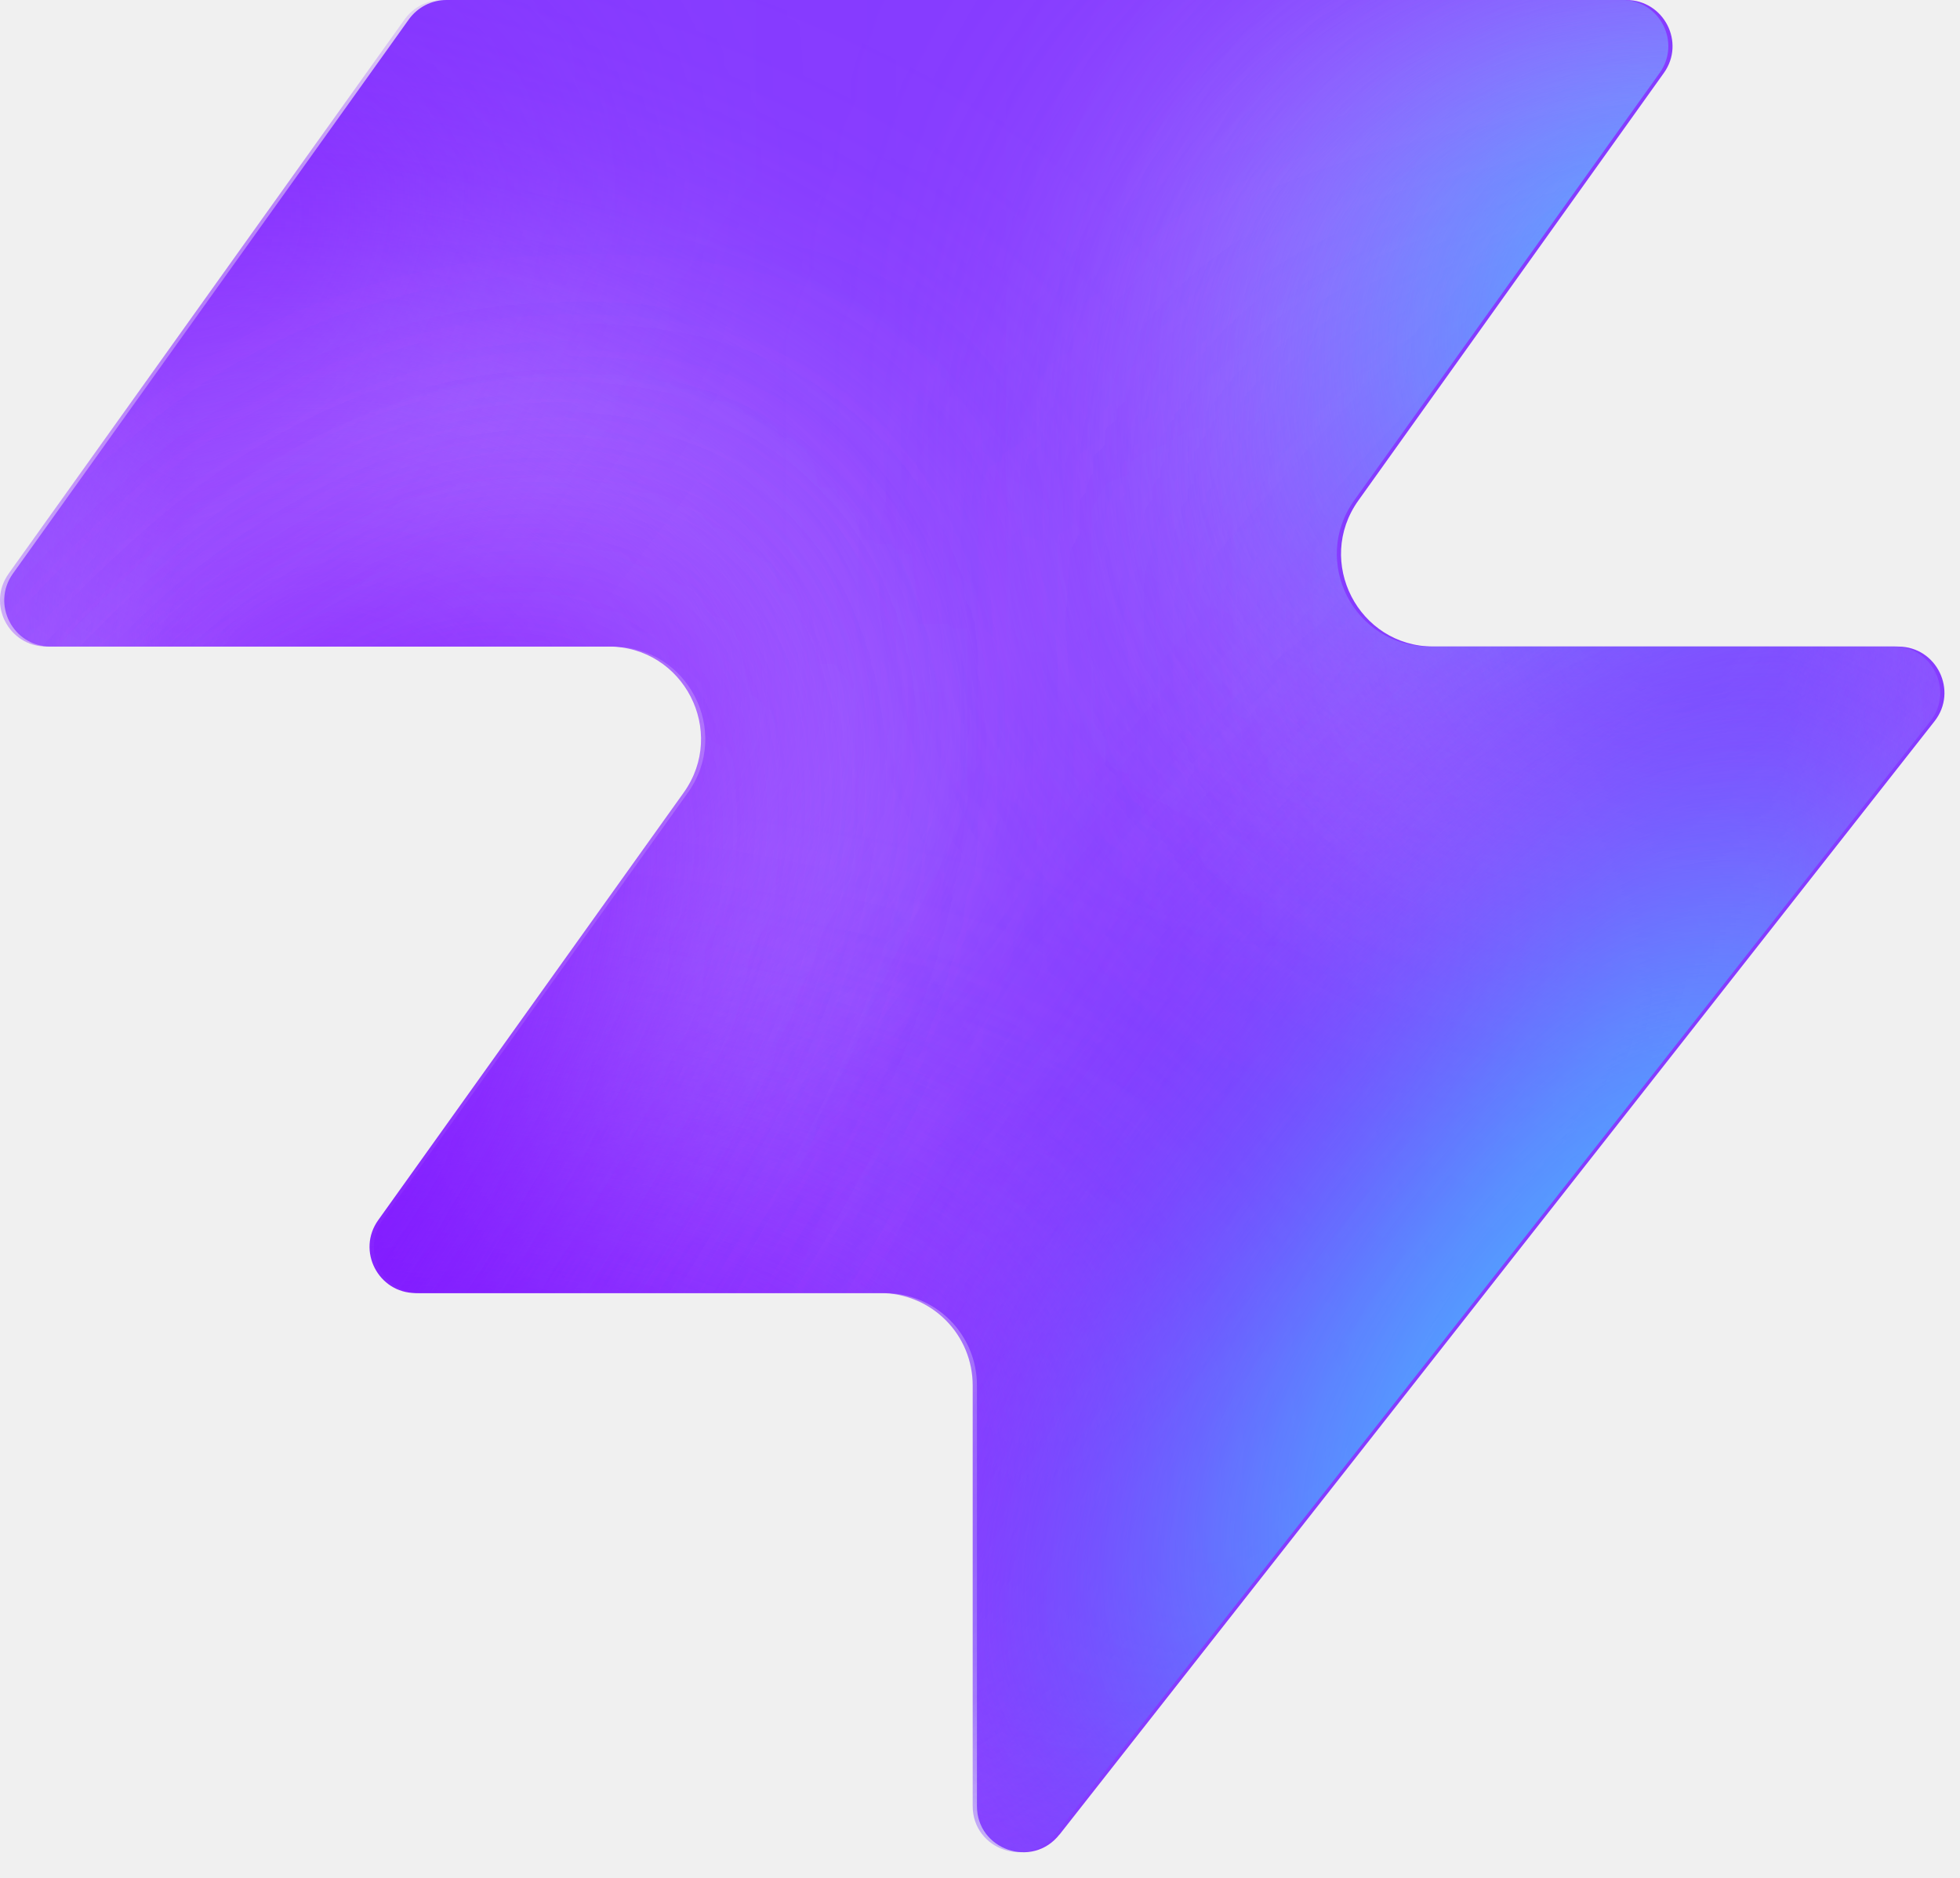
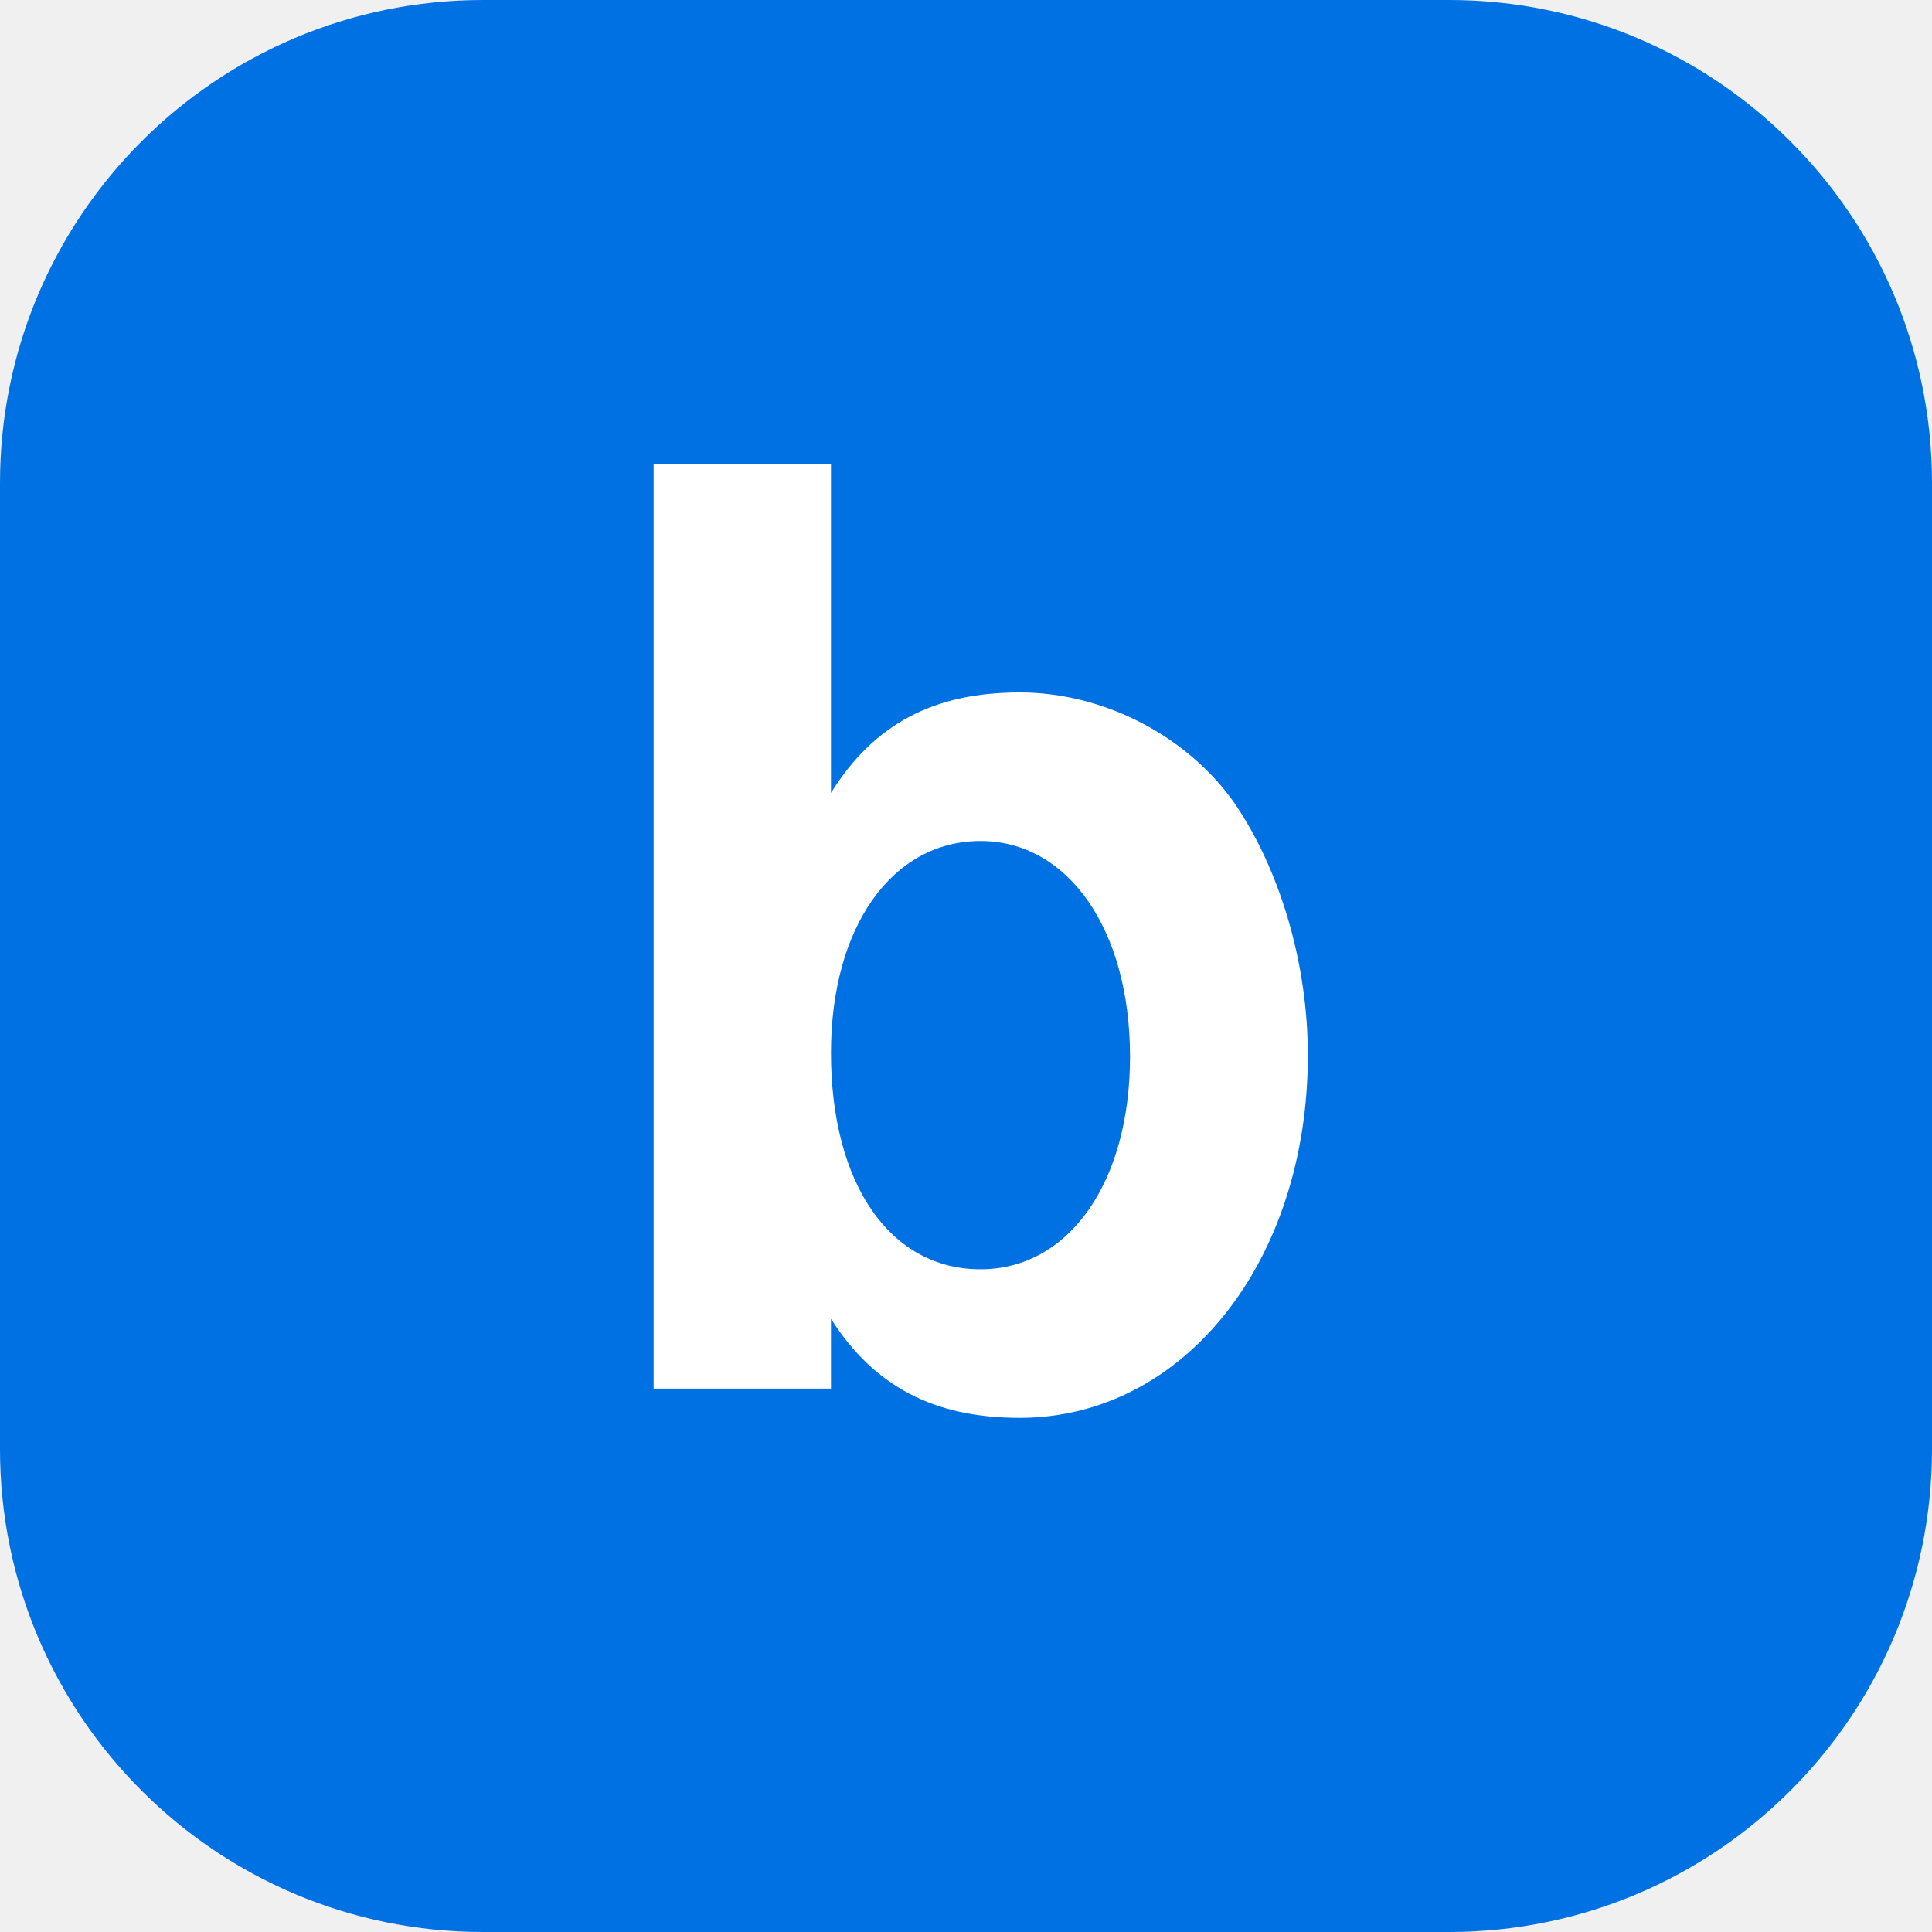
- <svg xmlns="http://www.w3.org/2000/svg" width="48" height="46" fill="none" viewBox="0 0 48 46">
-   <path fill="#863bff" d="M25.946 44.938c-.664.845-2.021.375-2.021-.698V33.937a2.26 2.26 0 0 0-2.262-2.262H10.287c-.92 0-1.456-1.04-.92-1.788l7.48-10.471c1.07-1.497 0-3.578-1.842-3.578H1.237c-.92 0-1.456-1.04-.92-1.788L10.013.474c.214-.297.556-.474.92-.474h28.894c.92 0 1.456 1.04.92 1.788l-7.48 10.471c-1.07 1.498 0 3.579 1.842 3.579h11.377c.943 0 1.473 1.088.89 1.83L25.947 44.94z" style="fill:#863bff;fill:color(display-p3 .525 .23 1);fill-opacity:1" />
-   <mask id="a" width="48" height="46" x="0" y="0" maskUnits="userSpaceOnUse" style="mask-type:alpha">
-     <path fill="#000" d="M25.842 44.938c-.664.844-2.021.375-2.021-.698V33.937a2.26 2.26 0 0 0-2.262-2.262H10.183c-.92 0-1.456-1.04-.92-1.788l7.48-10.471c1.07-1.498 0-3.579-1.842-3.579H1.133c-.92 0-1.456-1.04-.92-1.787L9.91.473c.214-.297.556-.474.92-.474h28.894c.92 0 1.456 1.04.92 1.788l-7.48 10.471c-1.07 1.498 0 3.578 1.842 3.578h11.377c.943 0 1.473 1.088.89 1.832L25.843 44.94z" style="fill:#000;fill-opacity:1" />
-   </mask>
-   <g mask="url(#a)">
-     <g filter="url(#b)">
-       <ellipse cx="5.508" cy="14.704" fill="#ede6ff" rx="5.508" ry="14.704" style="fill:#ede6ff;fill:color(display-p3 .927 .903 1);fill-opacity:1" transform="matrix(.00324 1 1 -.00324 -4.47 31.516)" />
-     </g>
-     <g filter="url(#c)">
-       <ellipse cx="10.399" cy="29.851" fill="#ede6ff" rx="10.399" ry="29.851" style="fill:#ede6ff;fill:color(display-p3 .927 .903 1);fill-opacity:1" transform="matrix(.00324 1 1 -.00324 -39.328 7.883)" />
-     </g>
-     <g filter="url(#d)">
-       <ellipse cx="5.508" cy="30.487" fill="#7e14ff" rx="5.508" ry="30.487" style="fill:#7e14ff;fill:color(display-p3 .492 .077 1);fill-opacity:1" transform="rotate(89.814 -25.913 -14.639)scale(1 -1)" />
-     </g>
-     <g filter="url(#e)">
-       <ellipse cx="5.508" cy="30.599" fill="#7e14ff" rx="5.508" ry="30.599" style="fill:#7e14ff;fill:color(display-p3 .492 .077 1);fill-opacity:1" transform="rotate(89.814 -32.644 -3.334)scale(1 -1)" />
-     </g>
-     <g filter="url(#f)">
-       <ellipse cx="5.508" cy="30.599" fill="#7e14ff" rx="5.508" ry="30.599" style="fill:#7e14ff;fill:color(display-p3 .492 .077 1);fill-opacity:1" transform="matrix(.00324 1 1 -.00324 -34.34 30.47)" />
-     </g>
-     <g filter="url(#g)">
-       <ellipse cx="14.072" cy="22.078" fill="#ede6ff" rx="14.072" ry="22.078" style="fill:#ede6ff;fill:color(display-p3 .927 .903 1);fill-opacity:1" transform="rotate(93.35 24.506 48.493)scale(-1 1)" />
-     </g>
-     <g filter="url(#h)">
-       <ellipse cx="3.47" cy="21.501" fill="#7e14ff" rx="3.47" ry="21.501" style="fill:#7e14ff;fill:color(display-p3 .492 .077 1);fill-opacity:1" transform="rotate(89.009 28.708 47.59)scale(-1 1)" />
-     </g>
-     <g filter="url(#i)">
-       <ellipse cx="3.47" cy="21.501" fill="#7e14ff" rx="3.47" ry="21.501" style="fill:#7e14ff;fill:color(display-p3 .492 .077 1);fill-opacity:1" transform="rotate(89.009 28.708 47.59)scale(-1 1)" />
-     </g>
-     <g filter="url(#j)">
-       <ellipse cx=".387" cy="8.972" fill="#7e14ff" rx="4.407" ry="29.108" style="fill:#7e14ff;fill:color(display-p3 .492 .077 1);fill-opacity:1" transform="rotate(39.51 .387 8.972)" />
-     </g>
-     <g filter="url(#k)">
-       <ellipse cx="47.523" cy="-6.092" fill="#7e14ff" rx="4.407" ry="29.108" style="fill:#7e14ff;fill:color(display-p3 .492 .077 1);fill-opacity:1" transform="rotate(37.892 47.523 -6.092)" />
-     </g>
-     <g filter="url(#l)">
-       <ellipse cx="41.412" cy="6.333" fill="#47bfff" rx="5.971" ry="9.665" style="fill:#47bfff;fill:color(display-p3 .28 .748 1);fill-opacity:1" transform="rotate(37.892 41.412 6.333)" />
-     </g>
-     <g filter="url(#m)">
-       <ellipse cx="-1.879" cy="38.332" fill="#7e14ff" rx="4.407" ry="29.108" style="fill:#7e14ff;fill:color(display-p3 .492 .077 1);fill-opacity:1" transform="rotate(37.892 -1.88 38.332)" />
-     </g>
-     <g filter="url(#n)">
-       <ellipse cx="-1.879" cy="38.332" fill="#7e14ff" rx="4.407" ry="29.108" style="fill:#7e14ff;fill:color(display-p3 .492 .077 1);fill-opacity:1" transform="rotate(37.892 -1.88 38.332)" />
-     </g>
-     <g filter="url(#o)">
-       <ellipse cx="35.651" cy="29.907" fill="#7e14ff" rx="4.407" ry="29.108" style="fill:#7e14ff;fill:color(display-p3 .492 .077 1);fill-opacity:1" transform="rotate(37.892 35.651 29.907)" />
-     </g>
-     <g filter="url(#p)">
-       <ellipse cx="38.418" cy="32.4" fill="#47bfff" rx="5.971" ry="15.297" style="fill:#47bfff;fill:color(display-p3 .28 .748 1);fill-opacity:1" transform="rotate(37.892 38.418 32.4)" />
-     </g>
-   </g>
-   <defs>
-     <filter id="b" width="60.045" height="41.654" x="-19.77" y="16.149" color-interpolation-filters="sRGB" filterUnits="userSpaceOnUse">
-       <feFlood flood-opacity="0" result="BackgroundImageFix" />
-       <feBlend in="SourceGraphic" in2="BackgroundImageFix" result="shape" />
-       <feGaussianBlur result="effect1_foregroundBlur_2002_17158" stdDeviation="7.659" />
-     </filter>
-     <filter id="c" width="90.34" height="51.437" x="-54.613" y="-7.533" color-interpolation-filters="sRGB" filterUnits="userSpaceOnUse">
-       <feFlood flood-opacity="0" result="BackgroundImageFix" />
-       <feBlend in="SourceGraphic" in2="BackgroundImageFix" result="shape" />
-       <feGaussianBlur result="effect1_foregroundBlur_2002_17158" stdDeviation="7.659" />
-     </filter>
-     <filter id="d" width="79.355" height="29.4" x="-49.64" y="2.03" color-interpolation-filters="sRGB" filterUnits="userSpaceOnUse">
-       <feFlood flood-opacity="0" result="BackgroundImageFix" />
-       <feBlend in="SourceGraphic" in2="BackgroundImageFix" result="shape" />
-       <feGaussianBlur result="effect1_foregroundBlur_2002_17158" stdDeviation="4.596" />
-     </filter>
-     <filter id="e" width="79.579" height="29.4" x="-45.045" y="20.029" color-interpolation-filters="sRGB" filterUnits="userSpaceOnUse">
-       <feFlood flood-opacity="0" result="BackgroundImageFix" />
-       <feBlend in="SourceGraphic" in2="BackgroundImageFix" result="shape" />
-       <feGaussianBlur result="effect1_foregroundBlur_2002_17158" stdDeviation="4.596" />
-     </filter>
-     <filter id="f" width="79.579" height="29.4" x="-43.513" y="21.178" color-interpolation-filters="sRGB" filterUnits="userSpaceOnUse">
-       <feFlood flood-opacity="0" result="BackgroundImageFix" />
-       <feBlend in="SourceGraphic" in2="BackgroundImageFix" result="shape" />
-       <feGaussianBlur result="effect1_foregroundBlur_2002_17158" stdDeviation="4.596" />
-     </filter>
-     <filter id="g" width="74.749" height="58.852" x="15.756" y="-17.901" color-interpolation-filters="sRGB" filterUnits="userSpaceOnUse">
-       <feFlood flood-opacity="0" result="BackgroundImageFix" />
-       <feBlend in="SourceGraphic" in2="BackgroundImageFix" result="shape" />
-       <feGaussianBlur result="effect1_foregroundBlur_2002_17158" stdDeviation="7.659" />
-     </filter>
-     <filter id="h" width="61.377" height="25.362" x="23.548" y="2.284" color-interpolation-filters="sRGB" filterUnits="userSpaceOnUse">
-       <feFlood flood-opacity="0" result="BackgroundImageFix" />
-       <feBlend in="SourceGraphic" in2="BackgroundImageFix" result="shape" />
-       <feGaussianBlur result="effect1_foregroundBlur_2002_17158" stdDeviation="4.596" />
-     </filter>
-     <filter id="i" width="61.377" height="25.362" x="23.548" y="2.284" color-interpolation-filters="sRGB" filterUnits="userSpaceOnUse">
-       <feFlood flood-opacity="0" result="BackgroundImageFix" />
-       <feBlend in="SourceGraphic" in2="BackgroundImageFix" result="shape" />
-       <feGaussianBlur result="effect1_foregroundBlur_2002_17158" stdDeviation="4.596" />
-     </filter>
-     <filter id="j" width="56.045" height="63.649" x="-27.636" y="-22.853" color-interpolation-filters="sRGB" filterUnits="userSpaceOnUse">
-       <feFlood flood-opacity="0" result="BackgroundImageFix" />
-       <feBlend in="SourceGraphic" in2="BackgroundImageFix" result="shape" />
-       <feGaussianBlur result="effect1_foregroundBlur_2002_17158" stdDeviation="4.596" />
-     </filter>
-     <filter id="k" width="54.814" height="64.646" x="20.116" y="-38.415" color-interpolation-filters="sRGB" filterUnits="userSpaceOnUse">
-       <feFlood flood-opacity="0" result="BackgroundImageFix" />
-       <feBlend in="SourceGraphic" in2="BackgroundImageFix" result="shape" />
-       <feGaussianBlur result="effect1_foregroundBlur_2002_17158" stdDeviation="4.596" />
-     </filter>
-     <filter id="l" width="33.541" height="35.313" x="24.641" y="-11.323" color-interpolation-filters="sRGB" filterUnits="userSpaceOnUse">
-       <feFlood flood-opacity="0" result="BackgroundImageFix" />
-       <feBlend in="SourceGraphic" in2="BackgroundImageFix" result="shape" />
-       <feGaussianBlur result="effect1_foregroundBlur_2002_17158" stdDeviation="4.596" />
-     </filter>
-     <filter id="m" width="54.814" height="64.646" x="-29.286" y="6.009" color-interpolation-filters="sRGB" filterUnits="userSpaceOnUse">
-       <feFlood flood-opacity="0" result="BackgroundImageFix" />
-       <feBlend in="SourceGraphic" in2="BackgroundImageFix" result="shape" />
-       <feGaussianBlur result="effect1_foregroundBlur_2002_17158" stdDeviation="4.596" />
-     </filter>
-     <filter id="n" width="54.814" height="64.646" x="-29.286" y="6.009" color-interpolation-filters="sRGB" filterUnits="userSpaceOnUse">
-       <feFlood flood-opacity="0" result="BackgroundImageFix" />
-       <feBlend in="SourceGraphic" in2="BackgroundImageFix" result="shape" />
-       <feGaussianBlur result="effect1_foregroundBlur_2002_17158" stdDeviation="4.596" />
-     </filter>
-     <filter id="o" width="54.814" height="64.646" x="8.244" y="-2.416" color-interpolation-filters="sRGB" filterUnits="userSpaceOnUse">
-       <feFlood flood-opacity="0" result="BackgroundImageFix" />
-       <feBlend in="SourceGraphic" in2="BackgroundImageFix" result="shape" />
-       <feGaussianBlur result="effect1_foregroundBlur_2002_17158" stdDeviation="4.596" />
-     </filter>
-     <filter id="p" width="39.409" height="43.623" x="18.713" y="10.588" color-interpolation-filters="sRGB" filterUnits="userSpaceOnUse">
-       <feFlood flood-opacity="0" result="BackgroundImageFix" />
-       <feBlend in="SourceGraphic" in2="BackgroundImageFix" result="shape" />
-       <feGaussianBlur result="effect1_foregroundBlur_2002_17158" stdDeviation="4.596" />
-     </filter>
-   </defs>
+ <svg xmlns="http://www.w3.org/2000/svg" viewBox="0 0 64 64">
+   <rect width="64" height="64" rx="16" fill="#0071e3" />
+   <text x="32" y="46" text-anchor="middle" fill="#ffffff" font-size="42" font-weight="700" font-family="-apple-system, BlinkMacSystemFont, Helvetica, Arial, sans-serif">b</text>
</svg>
